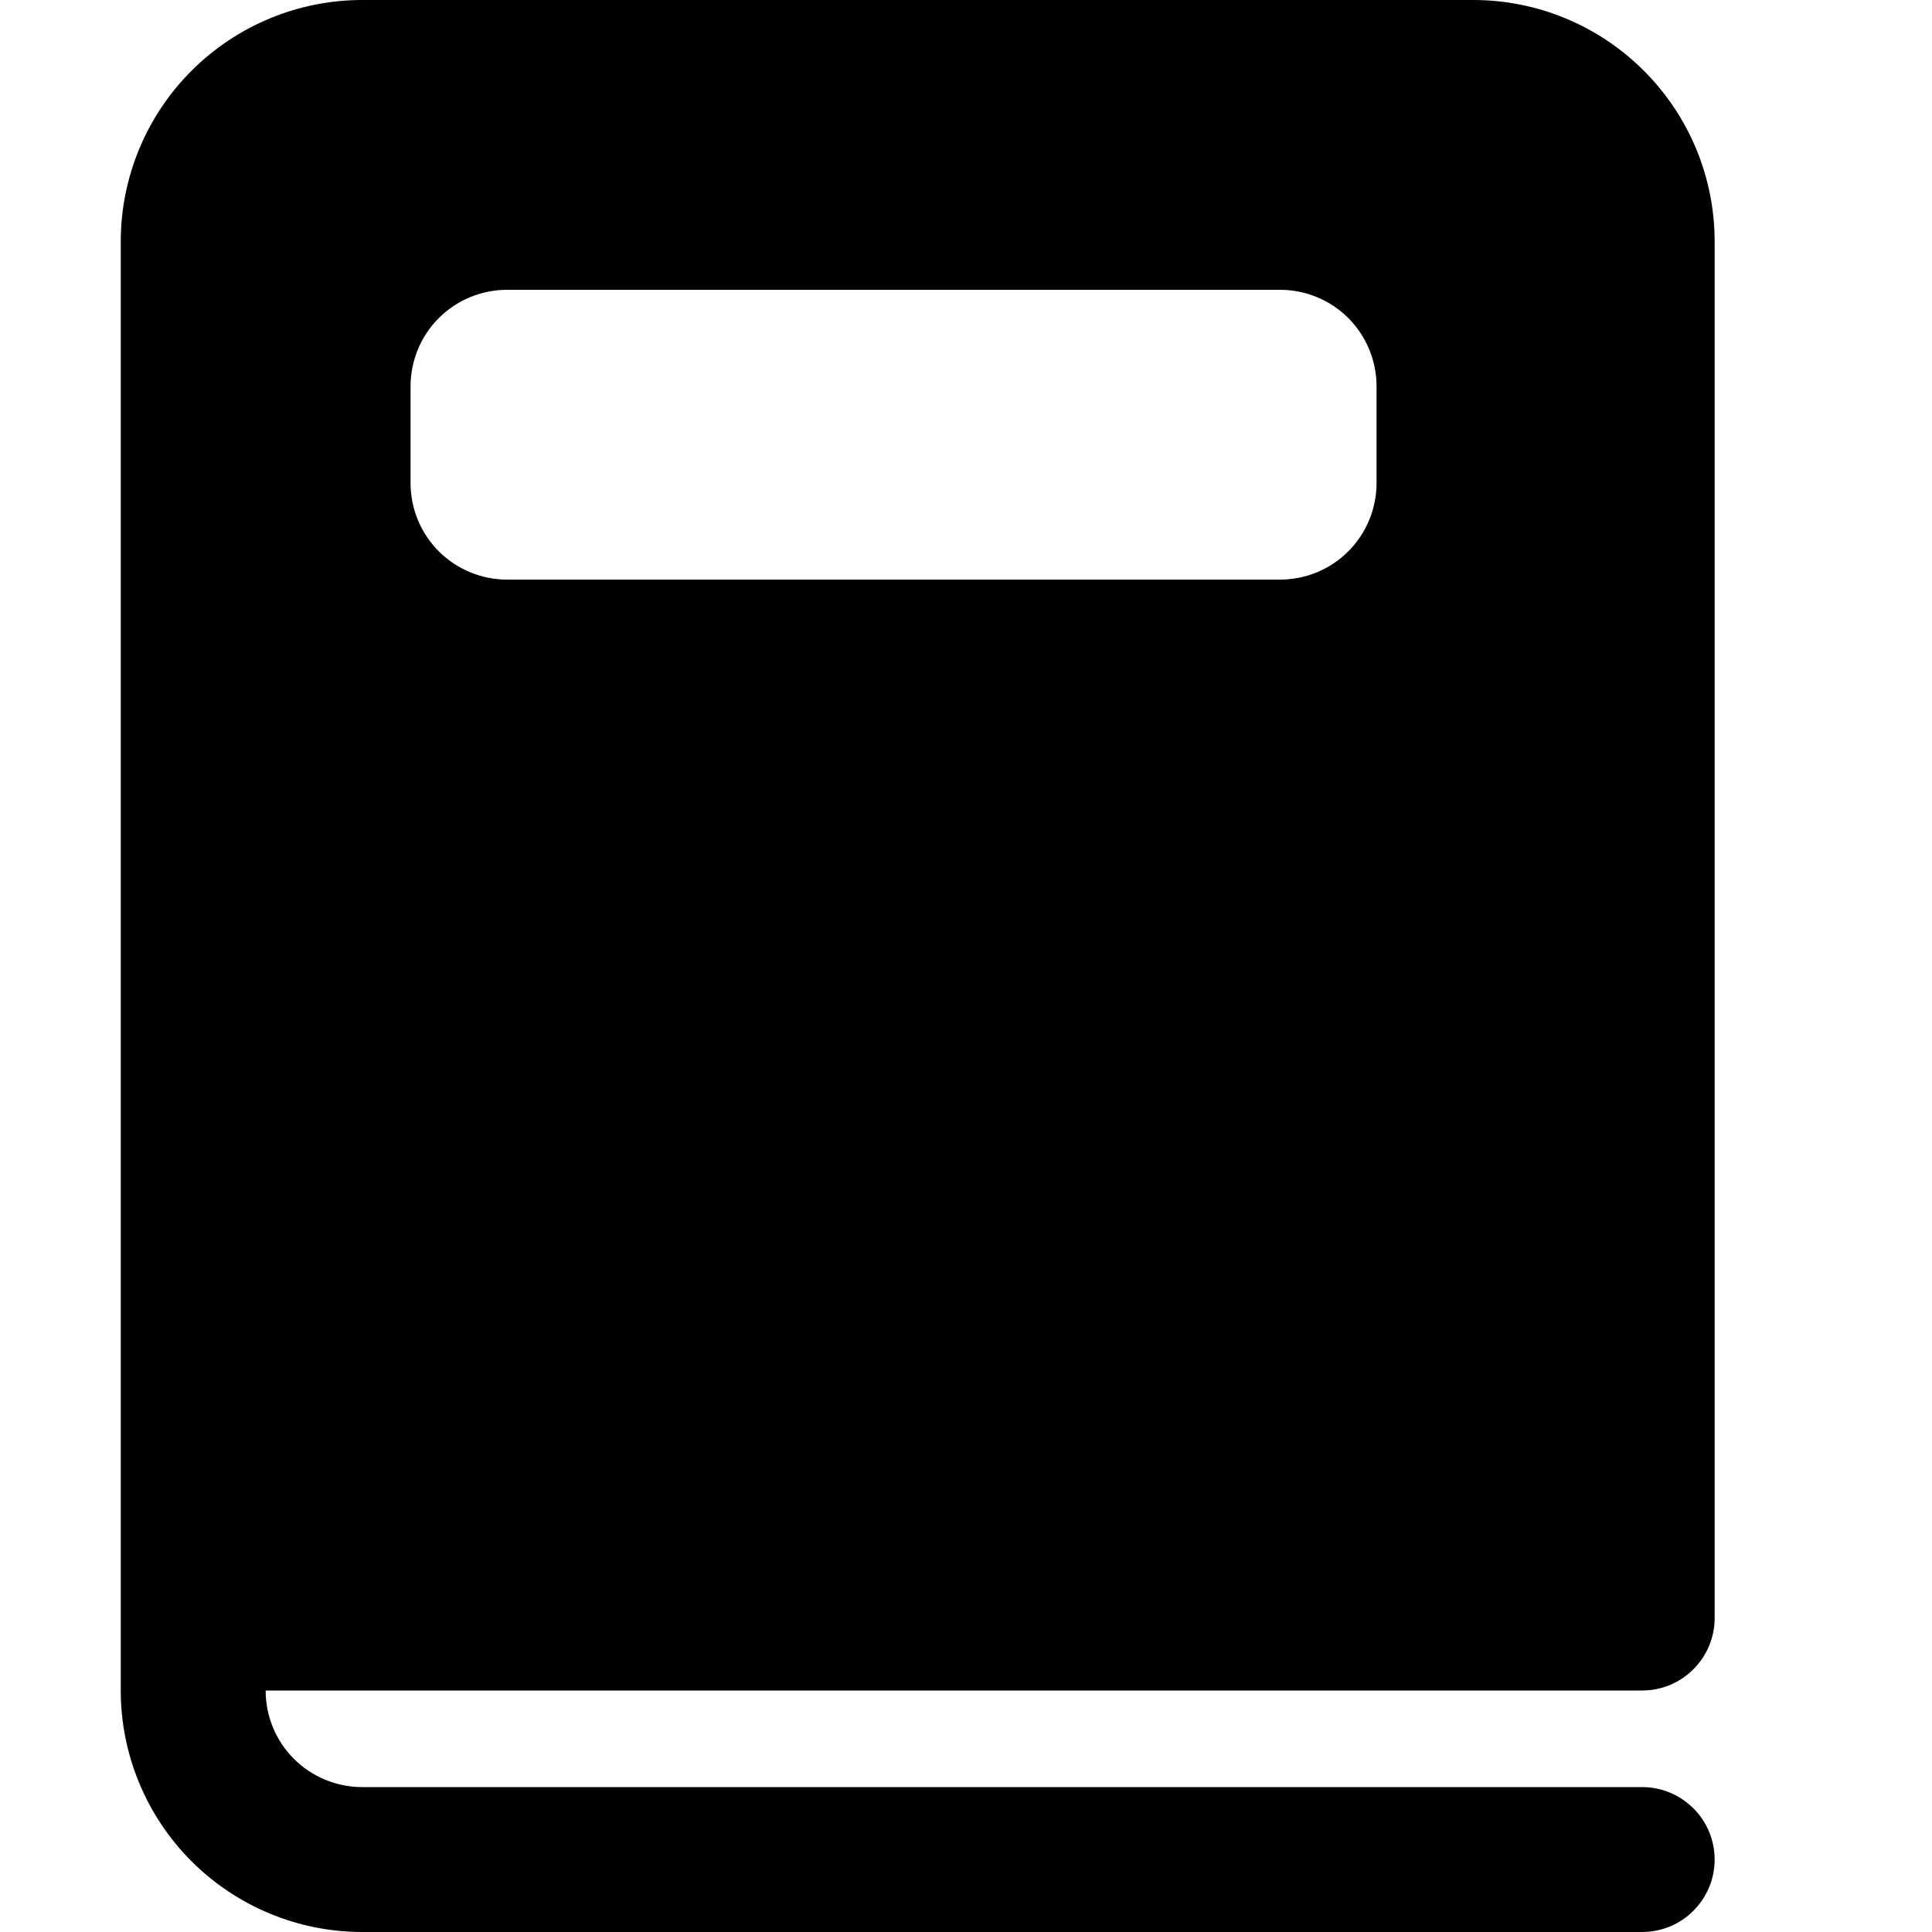
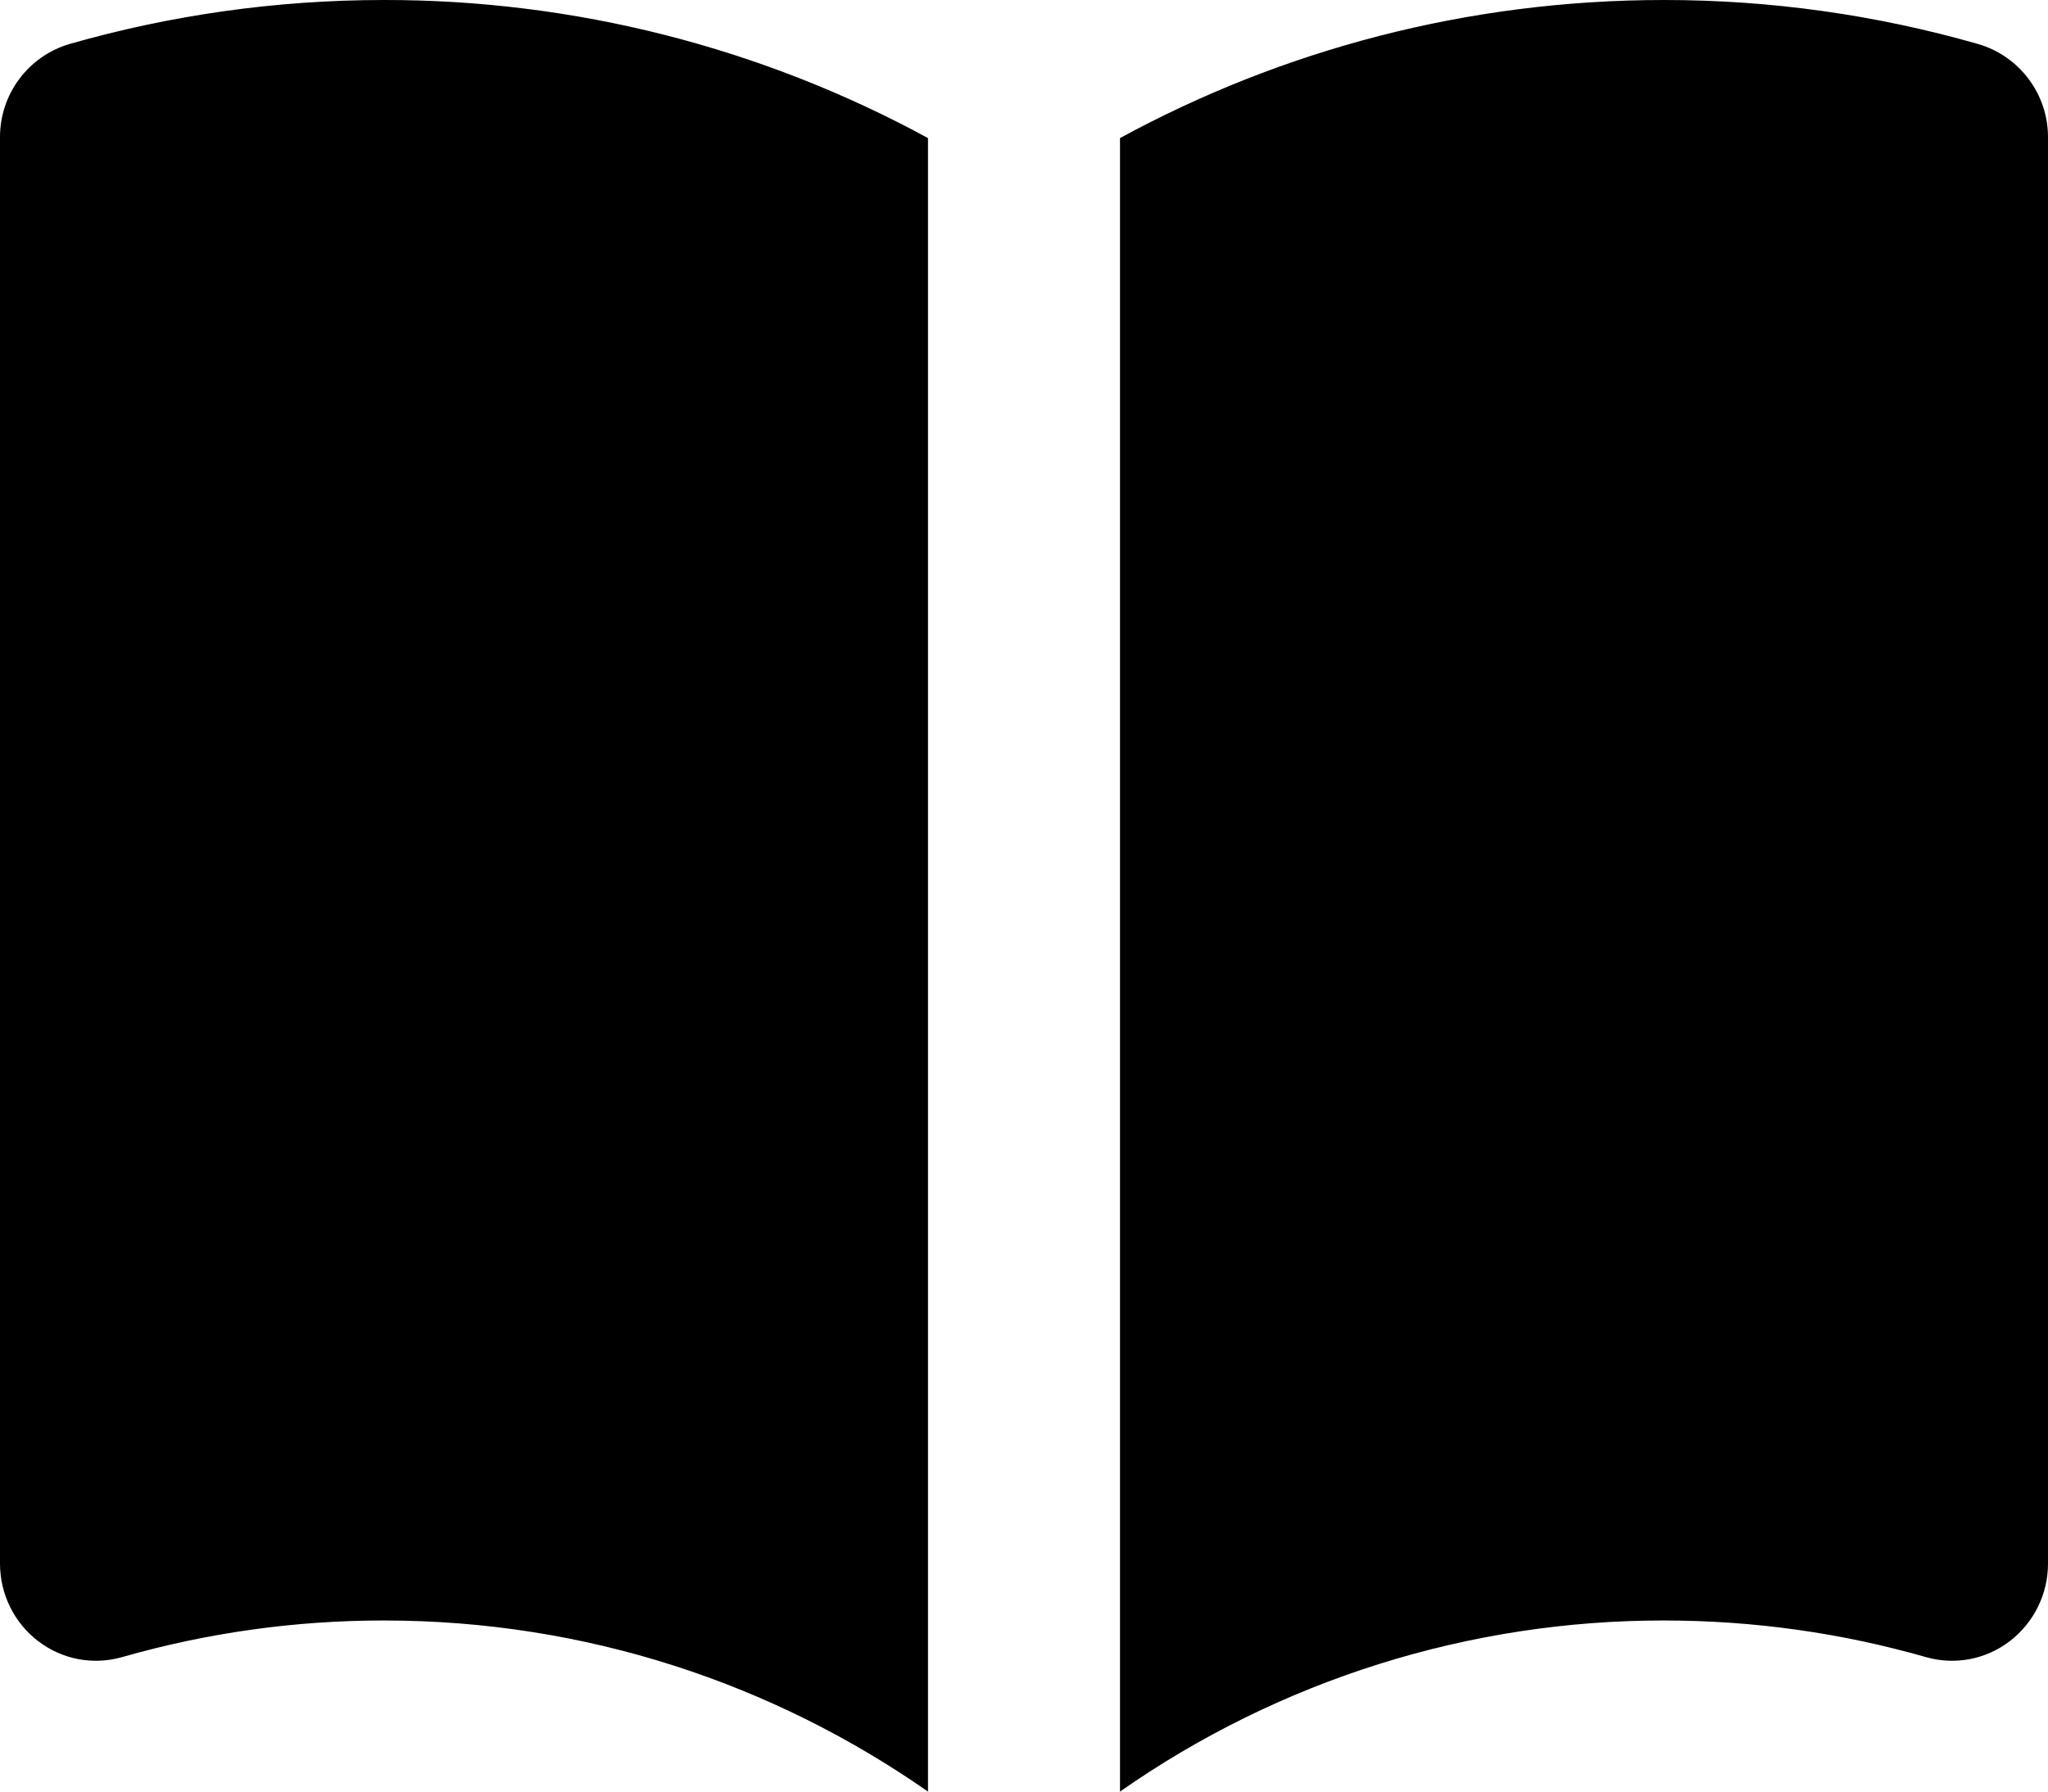
- <svg xmlns="http://www.w3.org/2000/svg" fill="none" height="16" viewBox="0 0 16 16" width="16">
-   <path d="m3 0c-.53 0-1.039.211-1.414.586-.375.375-.586.884-.586 1.414v12c0 .53.211 1.039.586 1.414.375.375.884.586 1.414.586h10.6c.159 0 .312-.063.424-.176.113-.113.176-.265.176-.424s-.063-.312-.176-.424c-.113-.113-.265-.176-.424-.176h-10.6c-.212 0-.416-.084-.566-.234-.15-.15-.234-.353-.234-.566h11.4c.159 0 .312-.063.424-.176.113-.113.176-.265.176-.424v-11.4c0-.263-.052-.523-.152-.765-.101-.243-.248-.463-.434-.649-.186-.186-.406-.333-.649-.434-.243-.101-.503-.152-.765-.152zm1.2 2.4h6.4c.212 0 .416.084.566.234.15.15.234.354.234.566v.8c0 .212-.084.416-.234.566-.15.15-.353.234-.566.234h-6.4c-.212 0-.416-.084-.566-.234-.15-.15-.234-.354-.234-.566v-.8c0-.212.084-.416.234-.566.15-.15.354-.234.566-.234z" fill="currentColor" />
+ <svg xmlns="http://www.w3.org/2000/svg" fill="none" viewBox="0 1 16 14">
+   <path fill="currentColor" d="M8.75 15A7.395 7.395 0 0 1 13 13.663c.71 0 1.396.1 2.046.286a.74.74 0 0 0 .656-.125.763.763 0 0 0 .298-.606V2.074a.758.758 0 0 0-.546-.73A8.897 8.897 0 0 0 13 1c-1.536 0-2.984.39-4.25 1.079V15ZM7.25 2.079A8.871 8.871 0 0 0 3 1c-.85 0-1.673.12-2.454.343A.758.758 0 0 0 0 2.074v11.144c0 .238.11.463.298.606a.74.74 0 0 0 .656.125A7.416 7.416 0 0 1 3 13.663c1.579 0 3.042.494 4.25 1.337V2.079Z" />
</svg>
